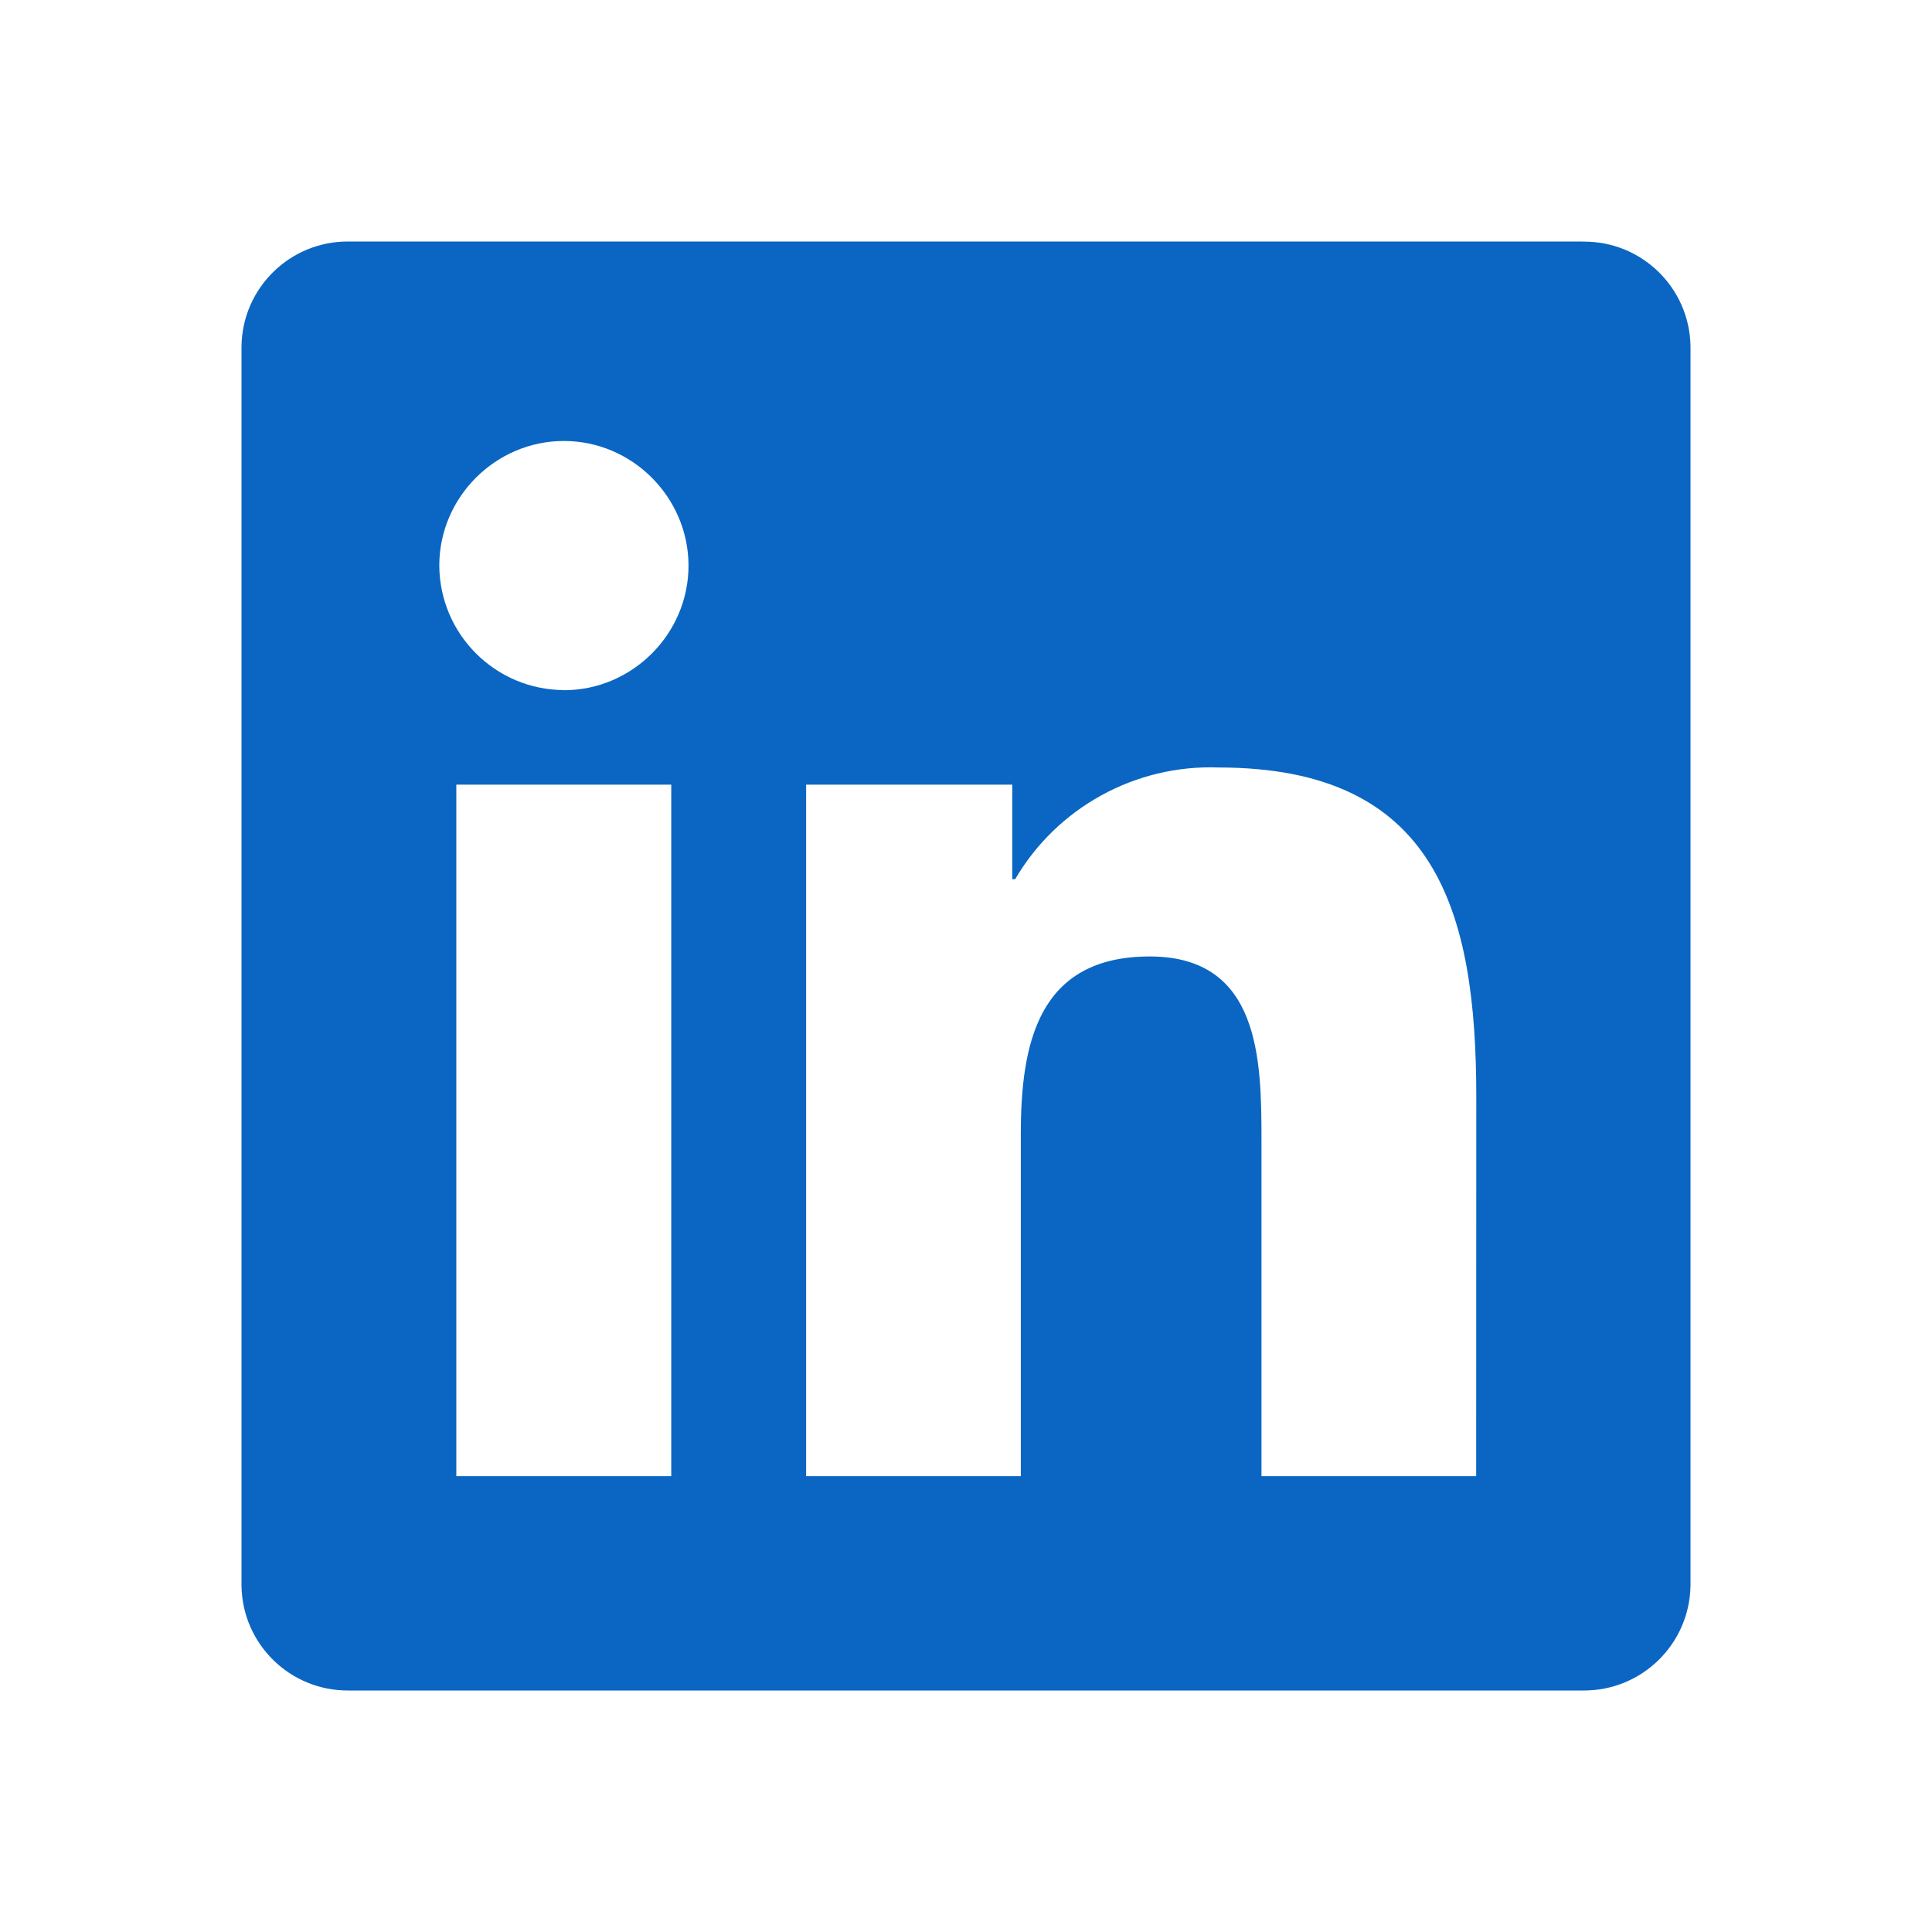
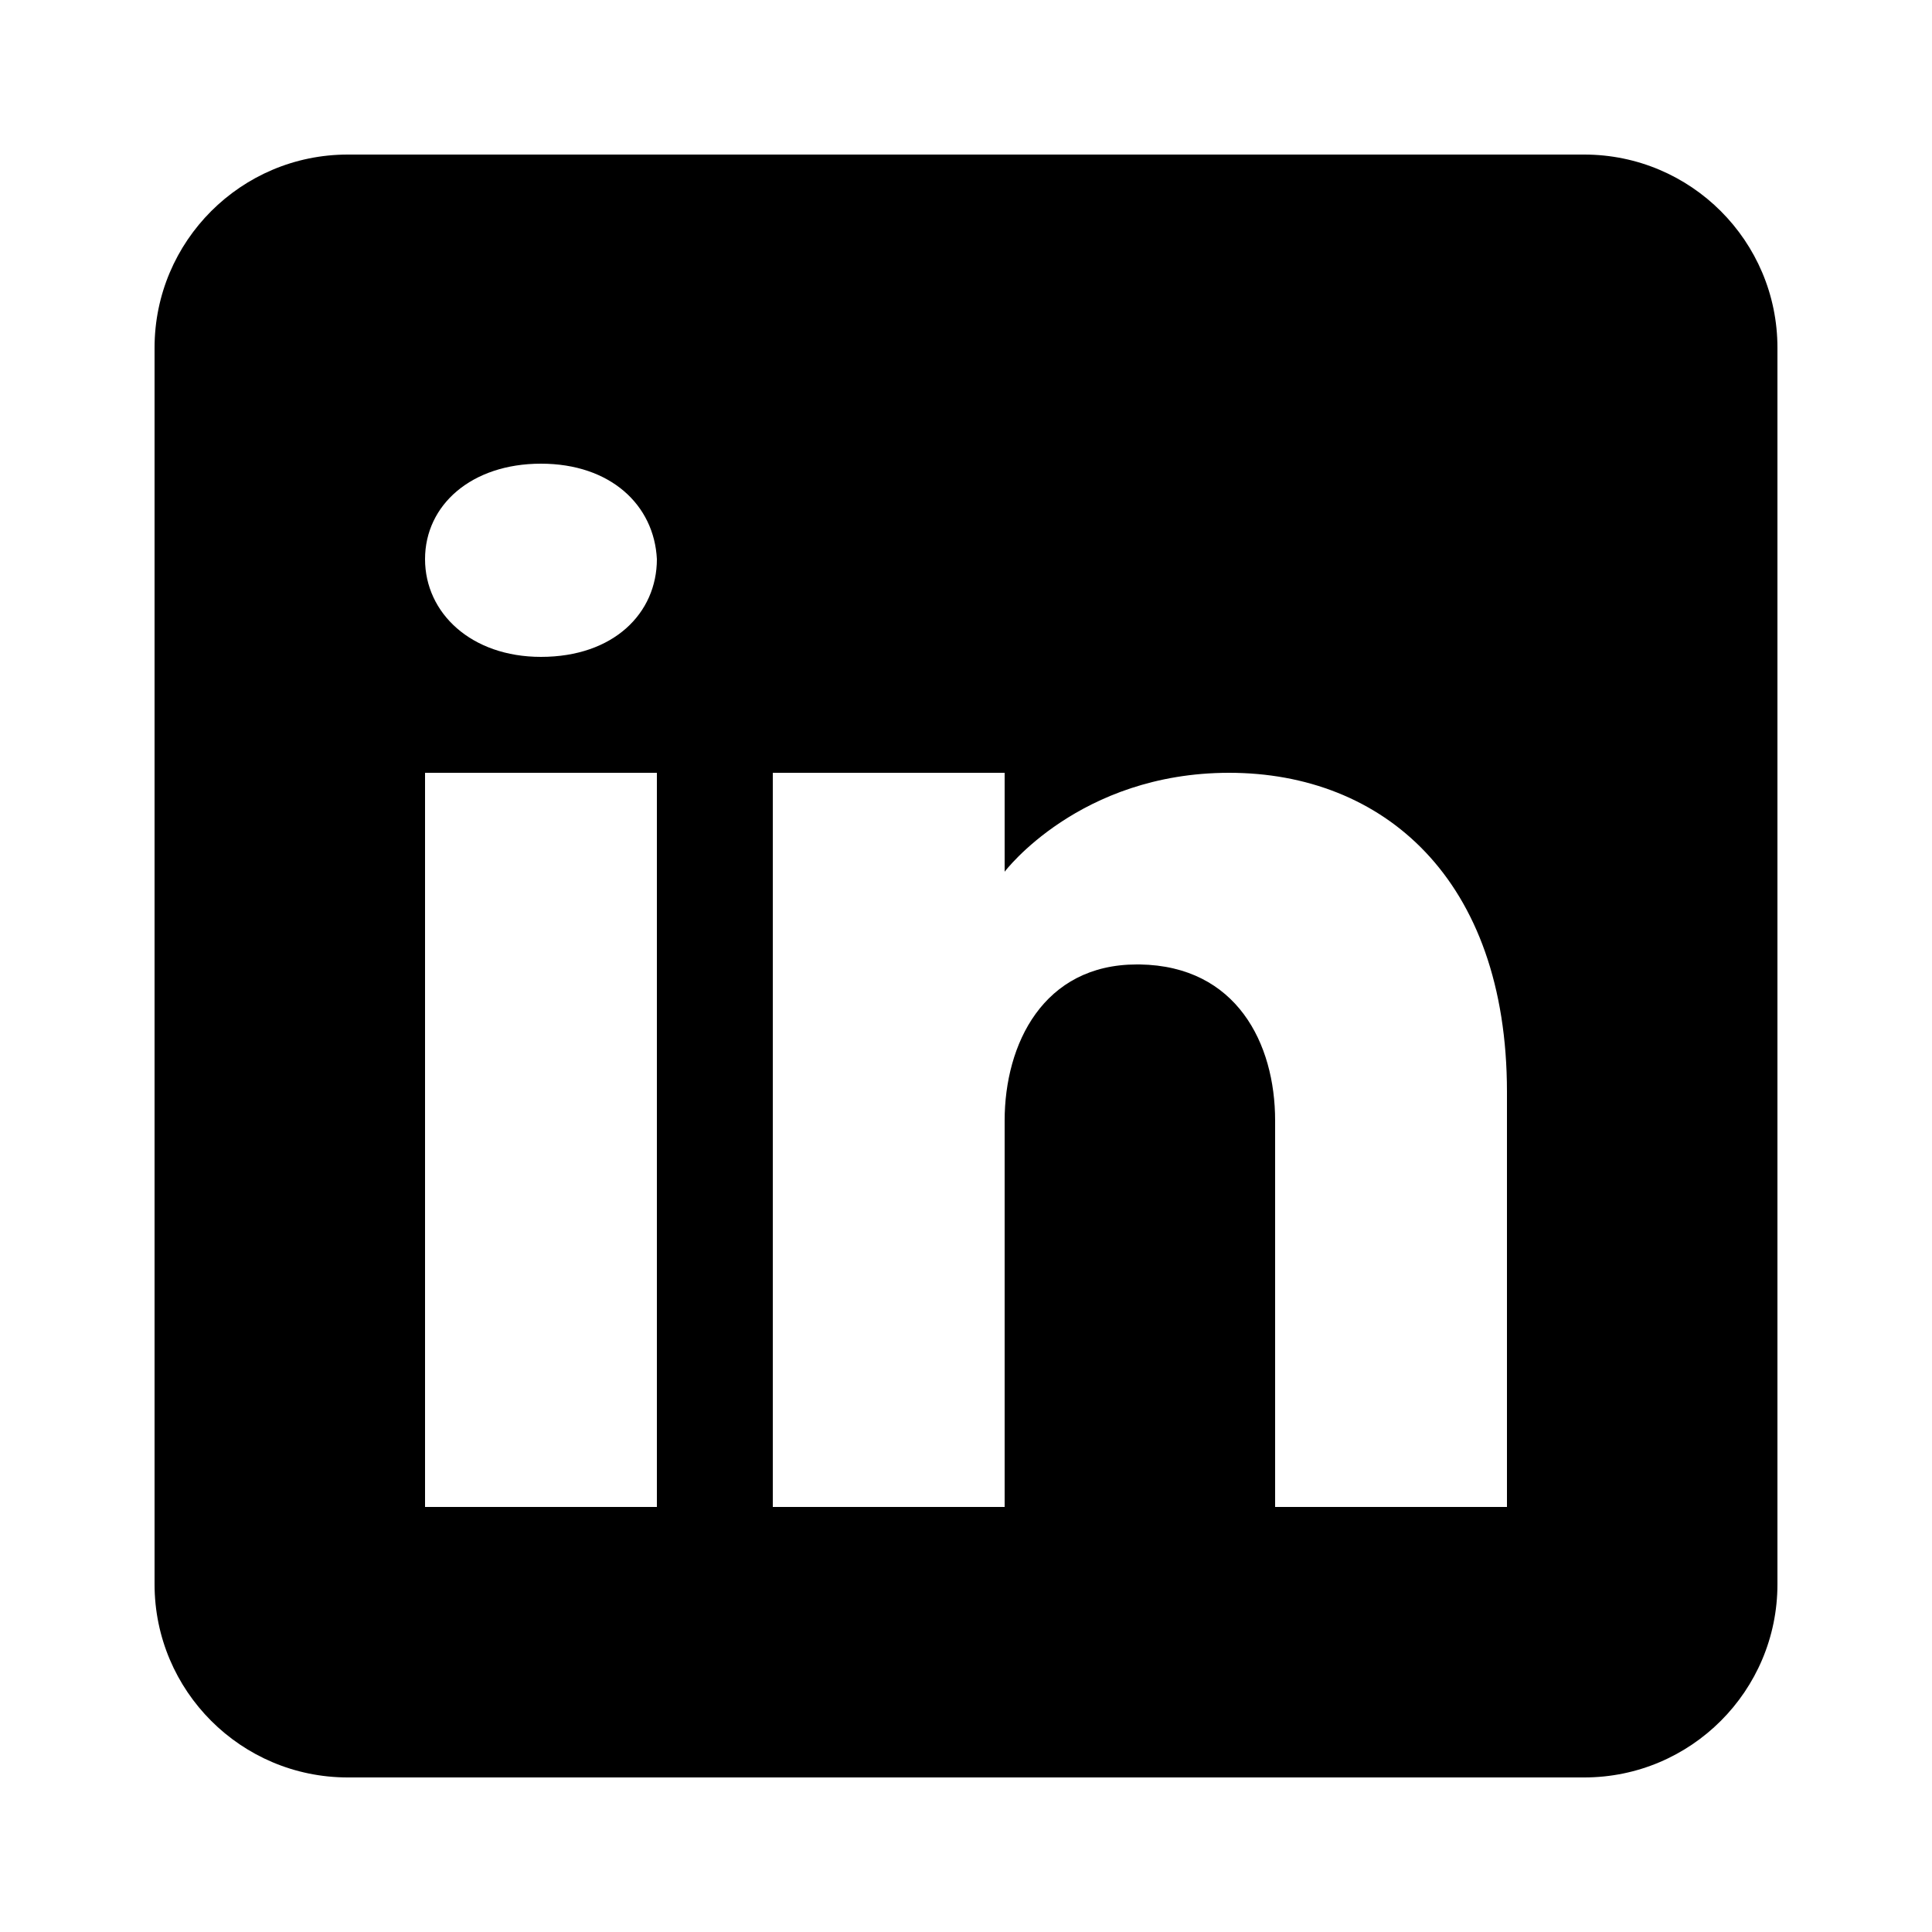
- <svg xmlns="http://www.w3.org/2000/svg" width="800px" height="800px" viewBox="0 0 16 16" fill="none">
-   <path fill="#0A66C2" d="M12.225 12.225h-1.778V9.44c0-.664-.012-1.519-.925-1.519-.926 0-1.068.724-1.068 1.47v2.834H6.676V6.498h1.707v.783h.024c.348-.594.996-.95 1.684-.925 1.802 0 2.135 1.185 2.135 2.728l-.001 3.14zM4.67 5.715a1.037 1.037 0 01-1.032-1.031c0-.566.466-1.032 1.032-1.032.566 0 1.031.466 1.032 1.032 0 .566-.466 1.032-1.032 1.032zm.889 6.51h-1.78V6.498h1.78v5.727zM13.11 2H2.885A.88.88 0 002 2.866v10.268a.88.88 0 00.885.866h10.226a.882.882 0 00.889-.866V2.865a.88.88 0 00-.889-.864z" />
+ <svg xmlns="http://www.w3.org/2000/svg" viewBox="0 0 50 50" width="35px" height="35px">
+   <path d="M41,4H9C6.24,4,4,6.24,4,9v32c0,2.76,2.24,5,5,5h32c2.76,0,5-2.24,5-5V9C46,6.24,43.76,4,41,4z M17,20v19h-6V20H17z M11,14.47c0-1.4,1.2-2.47,3-2.47s2.93,1.07,3,2.47c0,1.4-1.12,2.53-3,2.53C12.2,17,11,15.87,11,14.47z M39,39h-6c0,0,0-9.26,0-10 c0-2-1-4-3.5-4.04h-0.08C27,24.96,26,27.02,26,29c0,0.91,0,10,0,10h-6V20h6v2.56c0,0,1.93-2.56,5.81-2.56 c3.97,0,7.19,2.73,7.19,8.26V39z" />
</svg>
